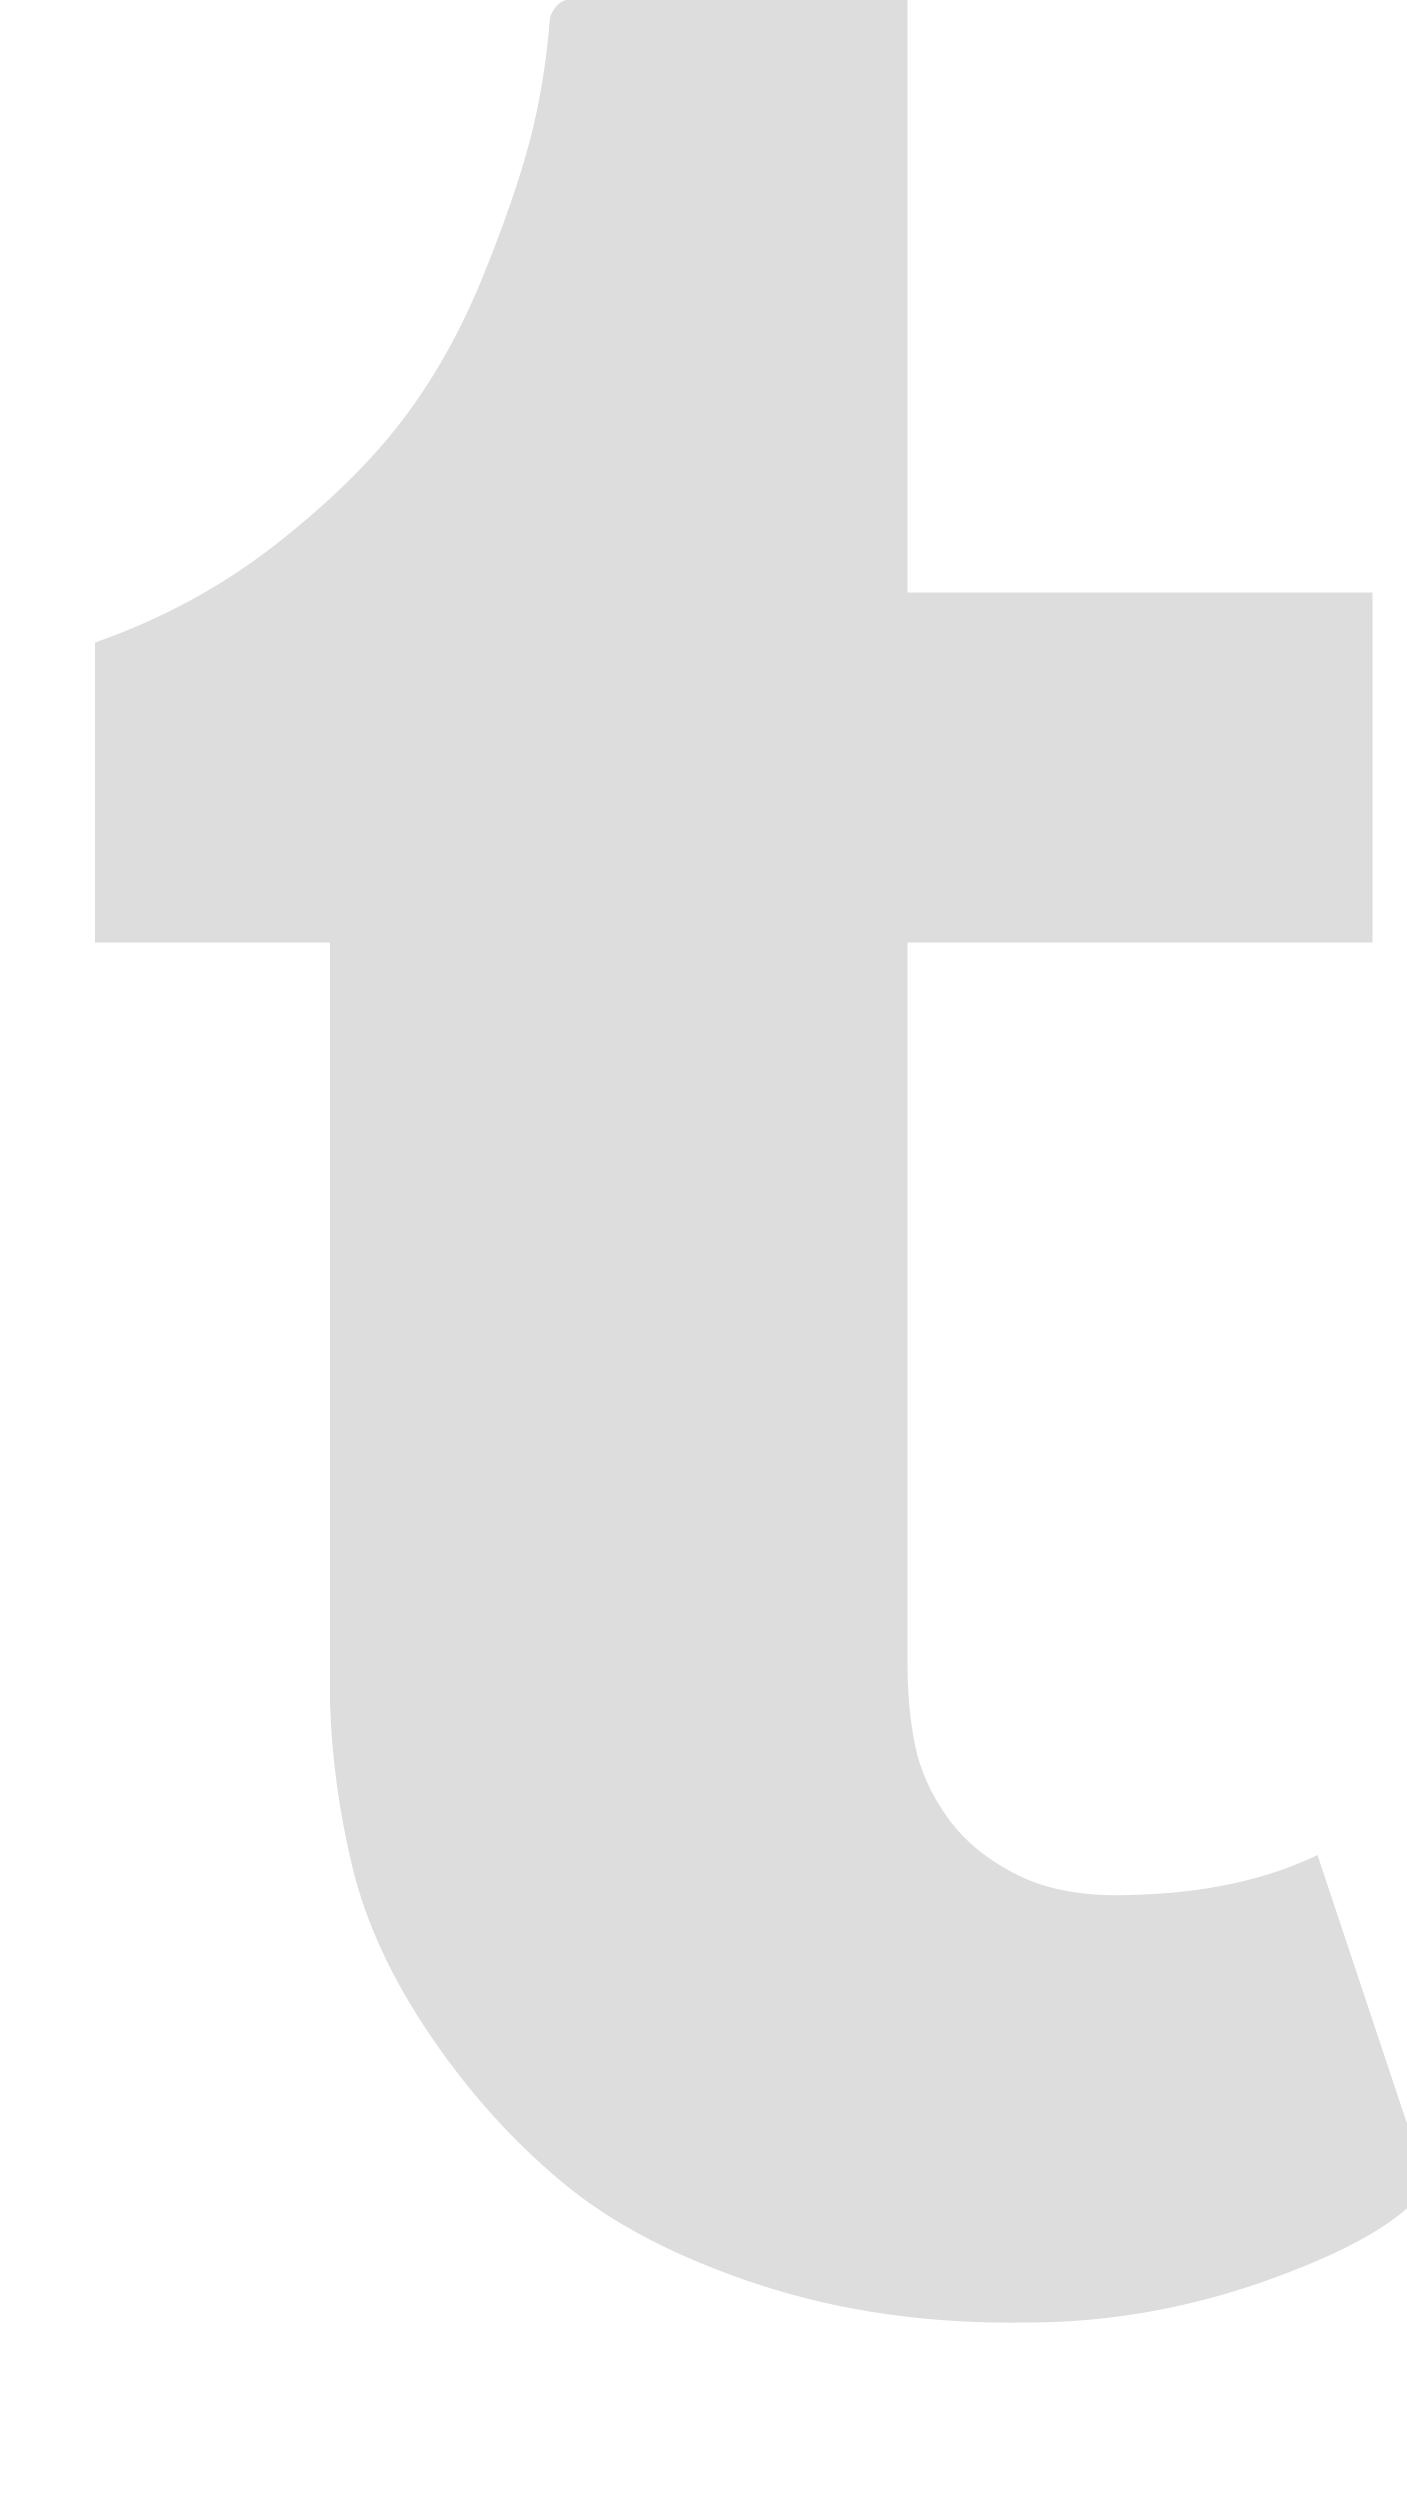
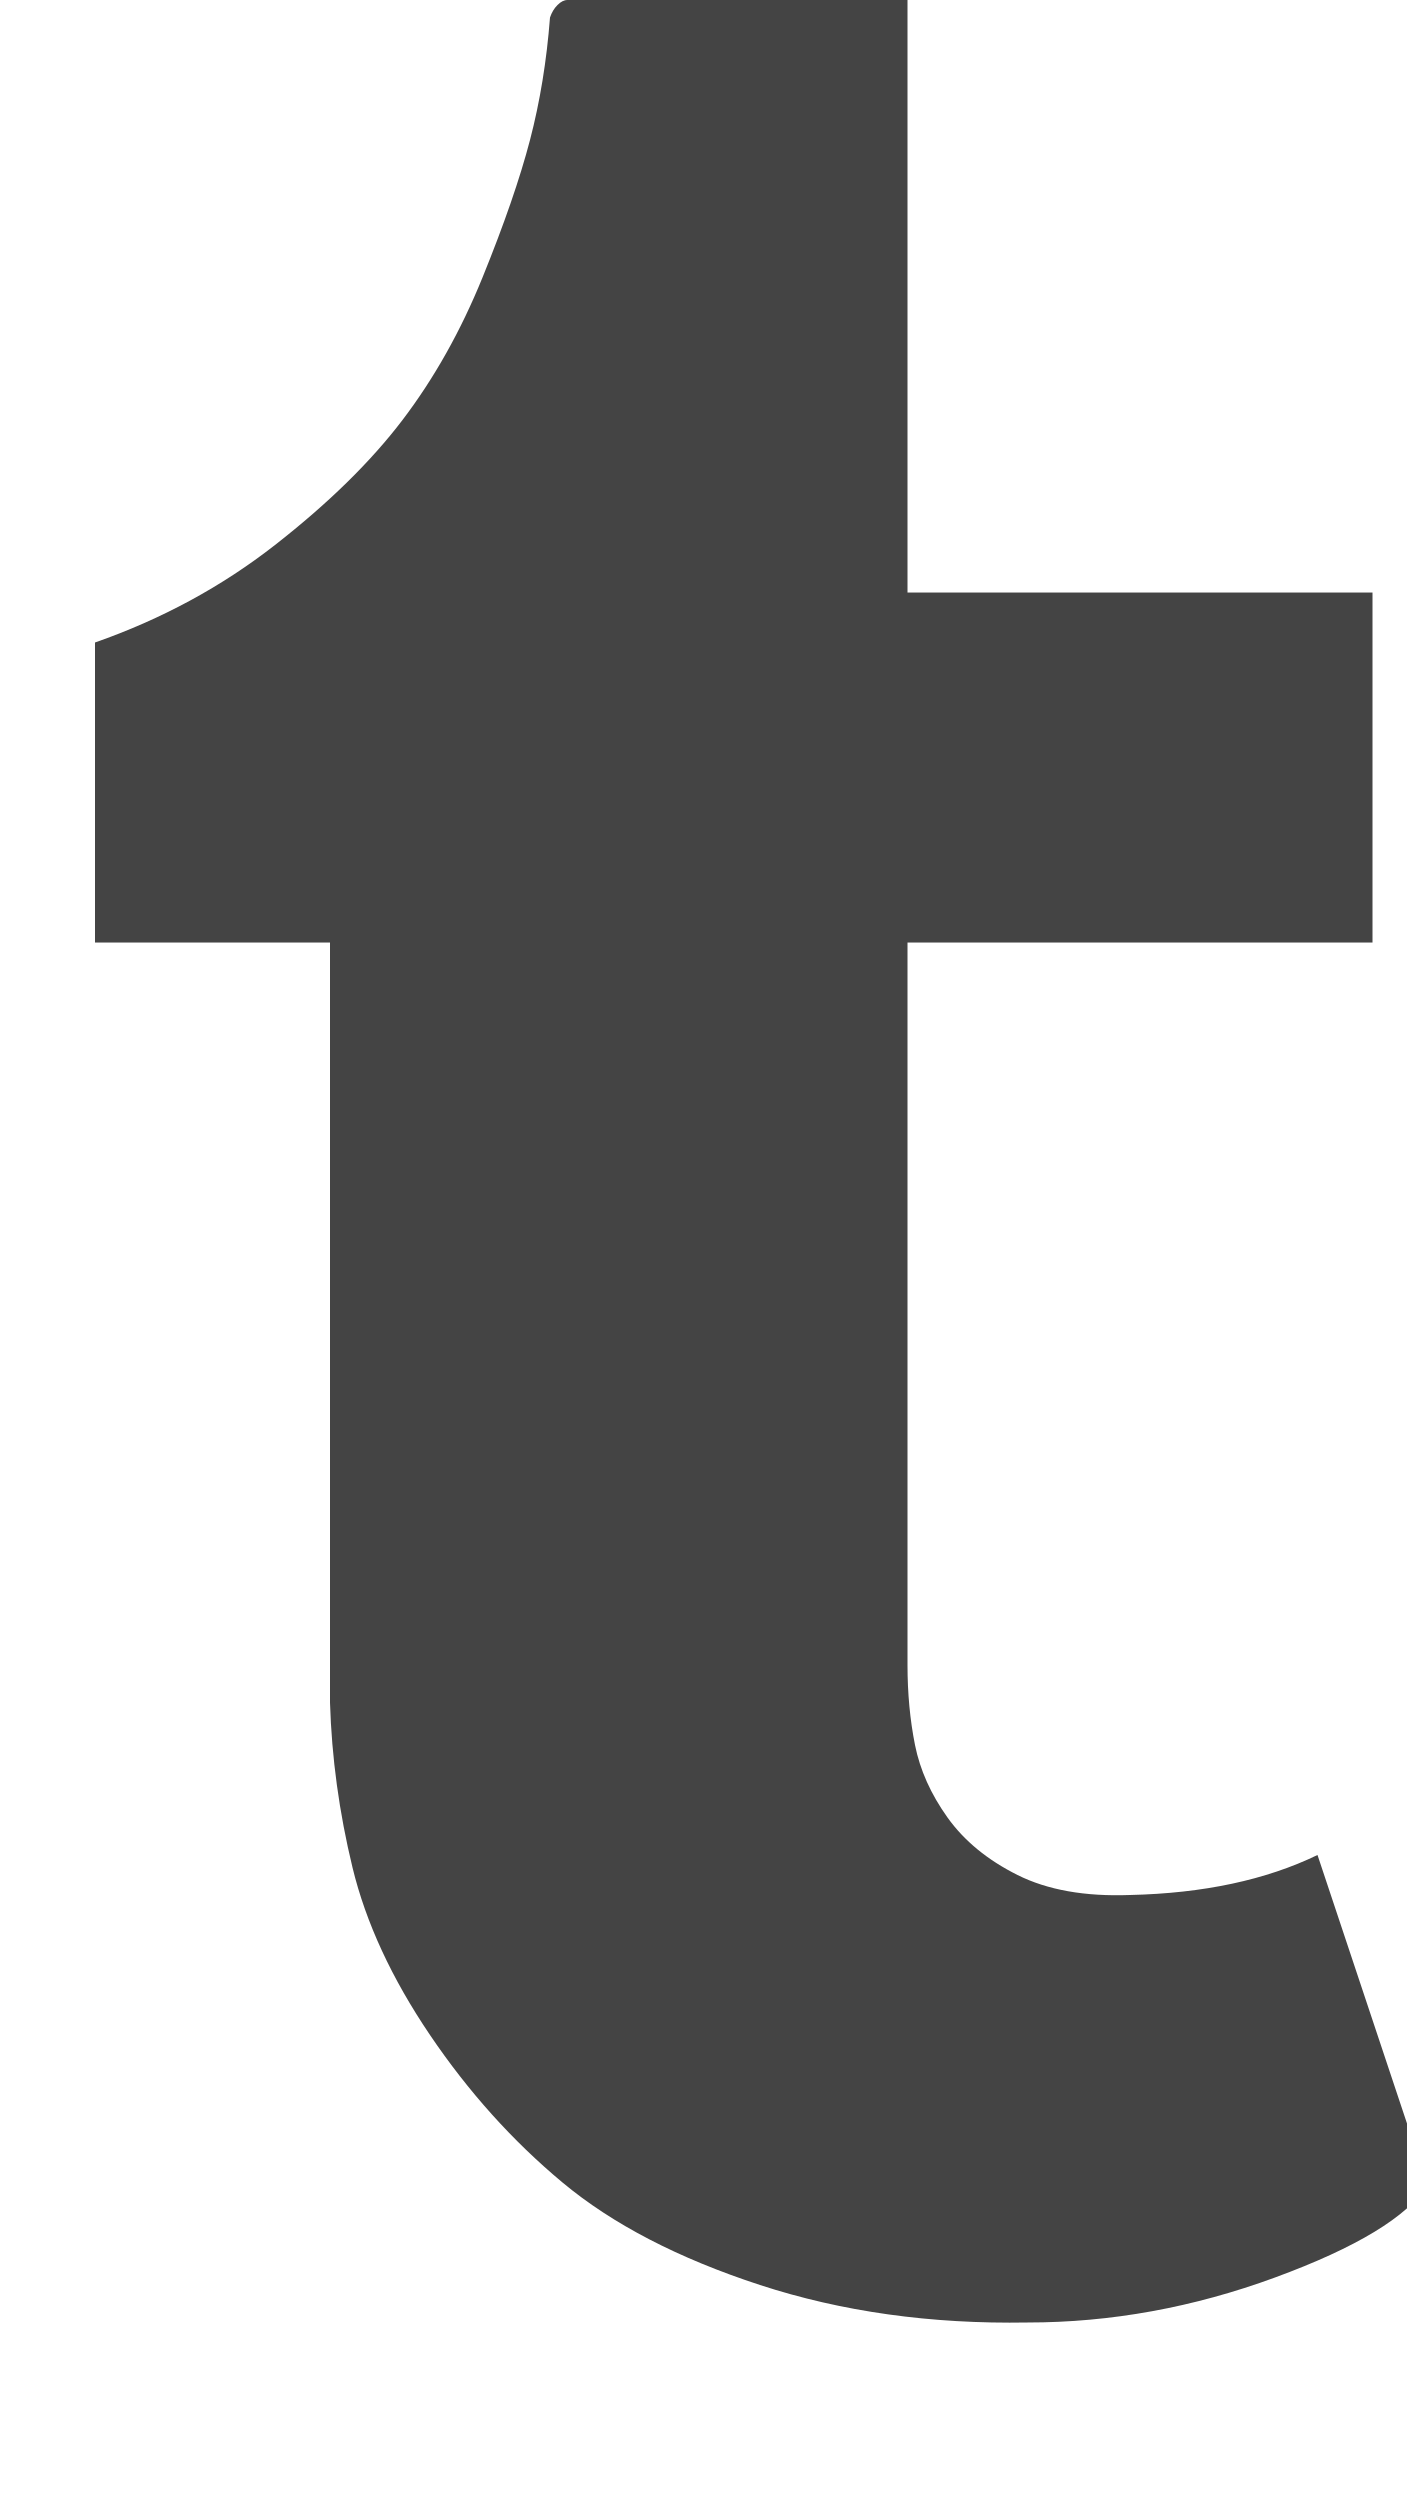
<svg xmlns="http://www.w3.org/2000/svg" version="1.1" width="18" height="32" viewBox="0 0 18 32">
-   <path d="M16.864 23.744l1.408 4.224q-0.384 0.608-1.952 1.184t-3.168 0.576q-1.856 0.032-3.424-0.48t-2.528-1.312-1.696-1.888-0.992-2.144-0.288-2.112v-9.728h-3.008v-3.84q1.28-0.448 2.304-1.248t1.632-1.6 1.024-1.824 0.608-1.76 0.256-1.568q0.032-0.096 0.096-0.16t0.128-0.064h4.352v7.584h5.952v4.48h-5.952v9.248q0 0.544 0.096 1.024t0.416 0.928 0.896 0.736 1.44 0.256q1.408-0.032 2.4-0.512z" fill="#DDD" />
+   <path d="M16.864 23.744l1.408 4.224q-0.384 0.608-1.952 1.184t-3.168 0.576q-1.856 0.032-3.424-0.48t-2.528-1.312-1.696-1.888-0.992-2.144-0.288-2.112v-9.728h-3.008v-3.84q1.28-0.448 2.304-1.248t1.632-1.6 1.024-1.824 0.608-1.76 0.256-1.568q0.032-0.096 0.096-0.16t0.128-0.064h4.352v7.584h5.952v4.48h-5.952v9.248q0 0.544 0.096 1.024t0.416 0.928 0.896 0.736 1.44 0.256q1.408-0.032 2.4-0.512z" fill="#444444" />
</svg>
